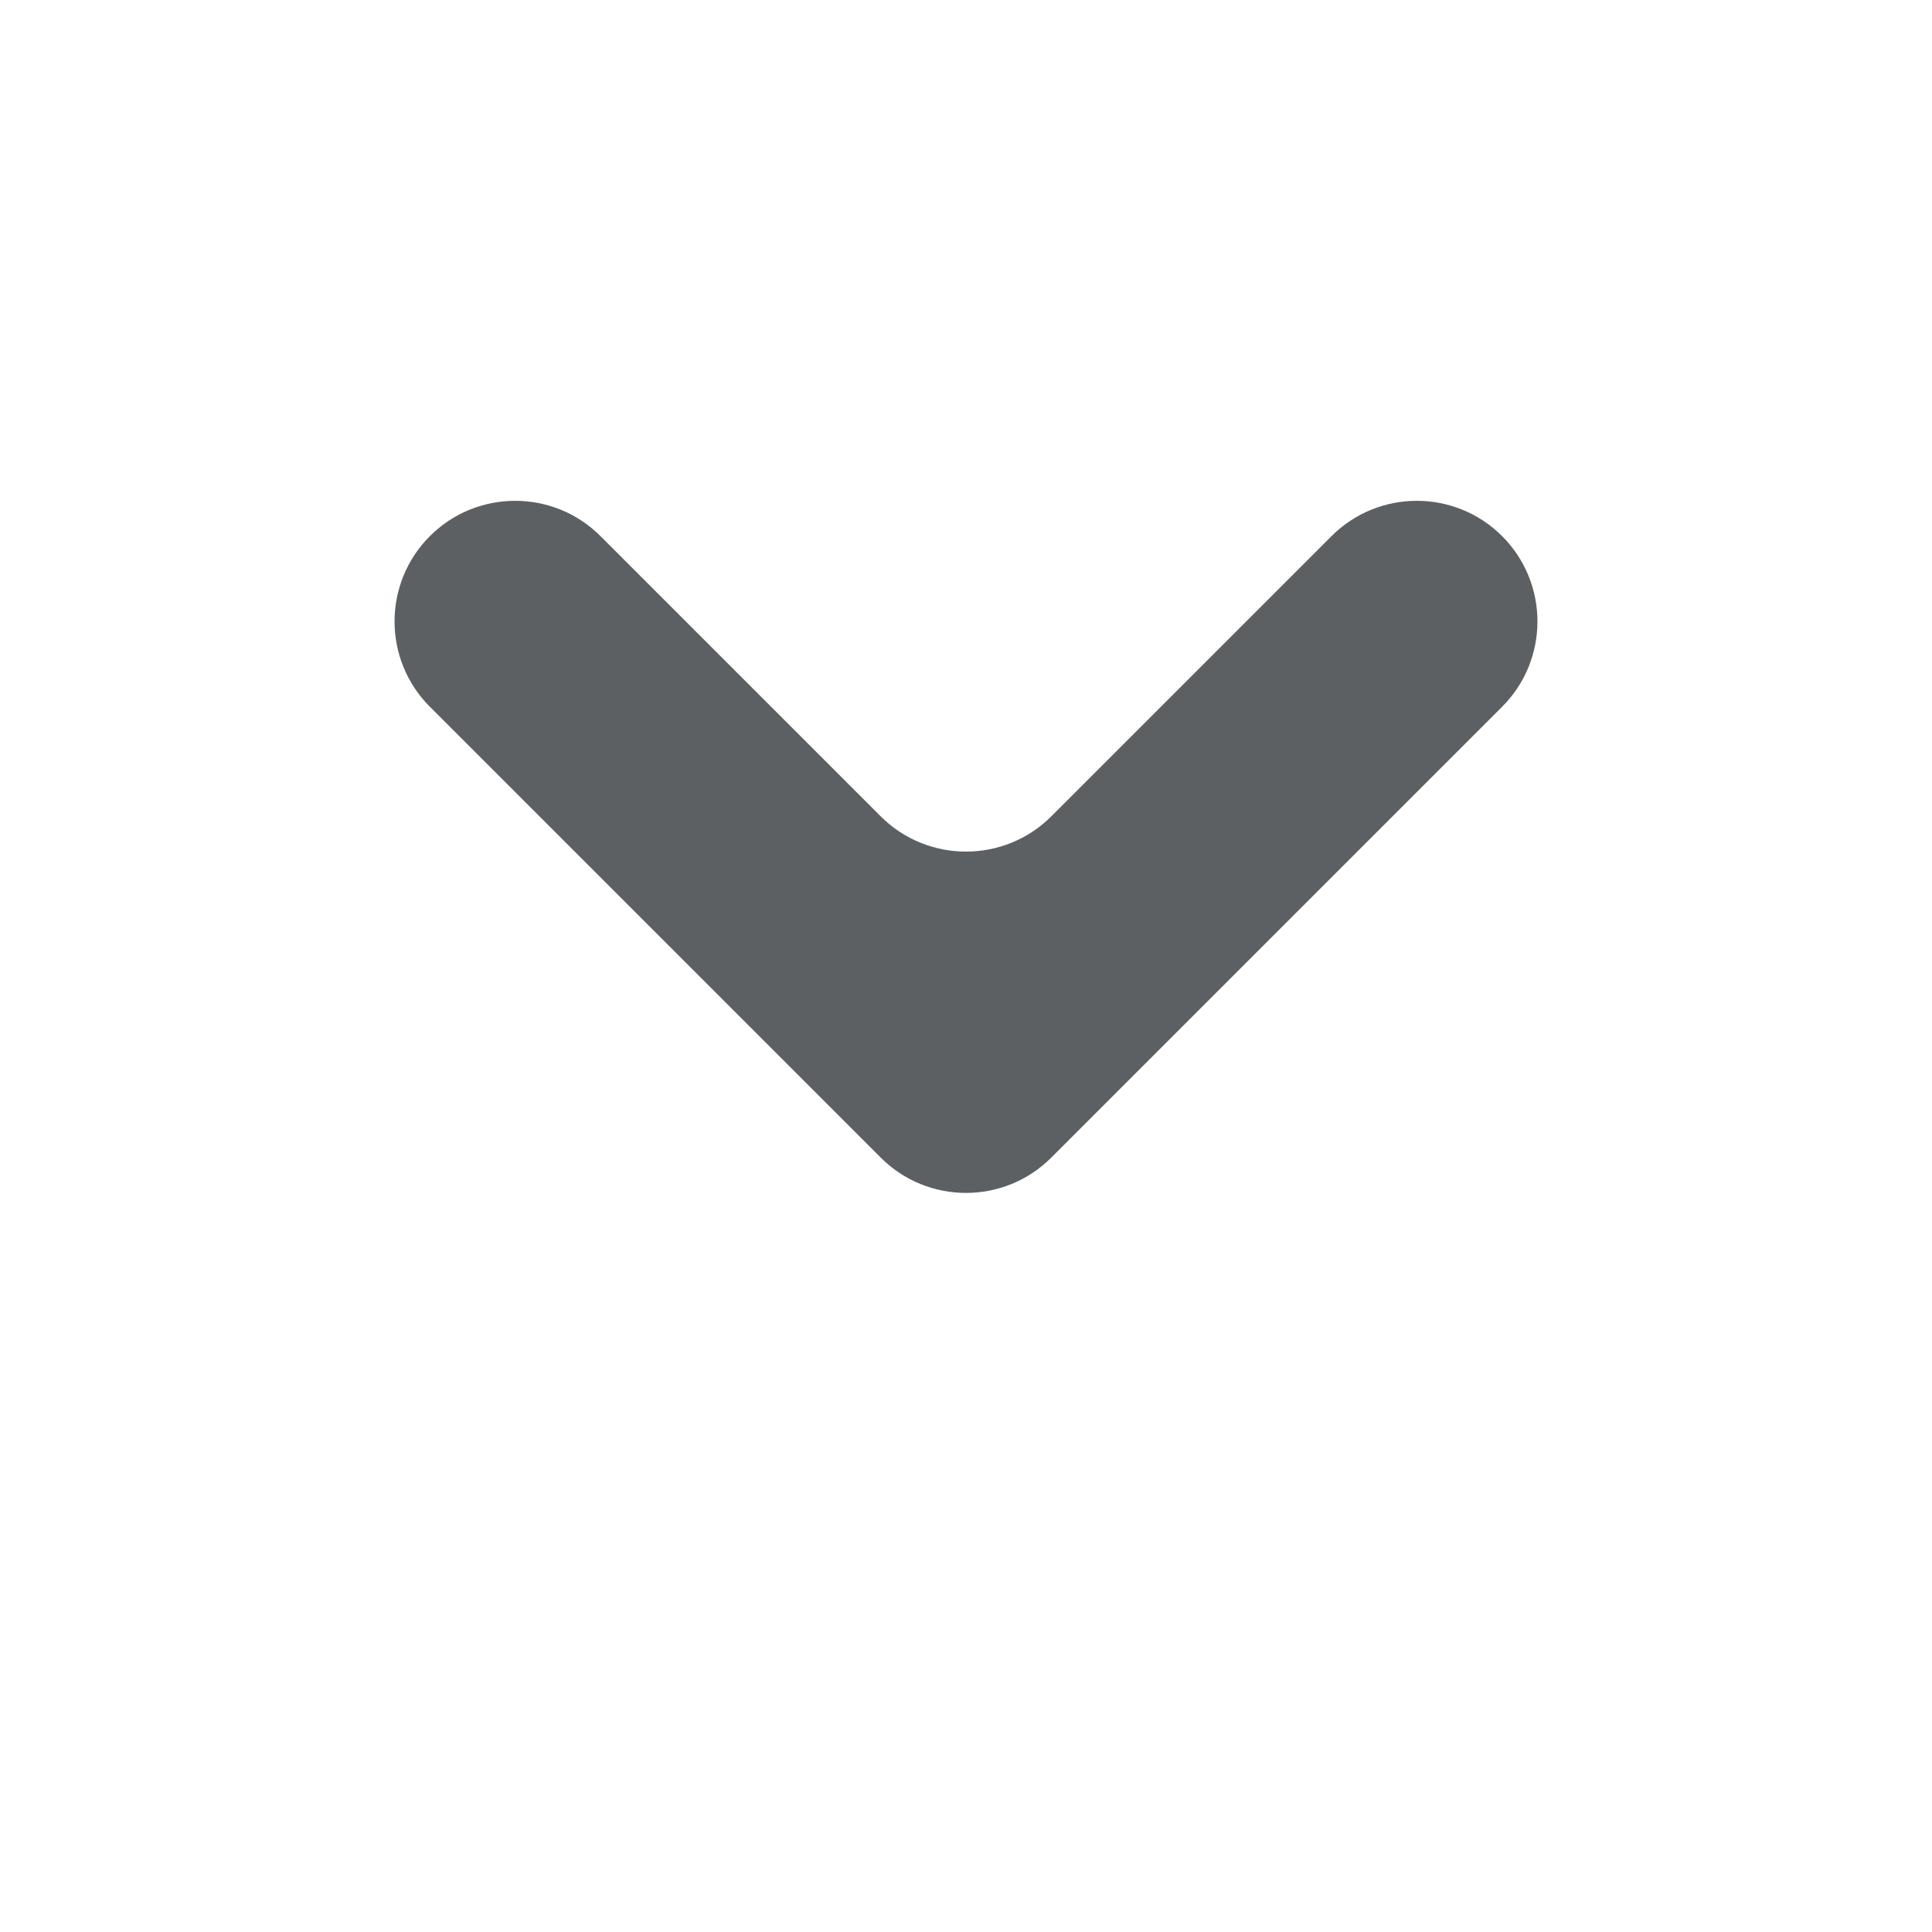
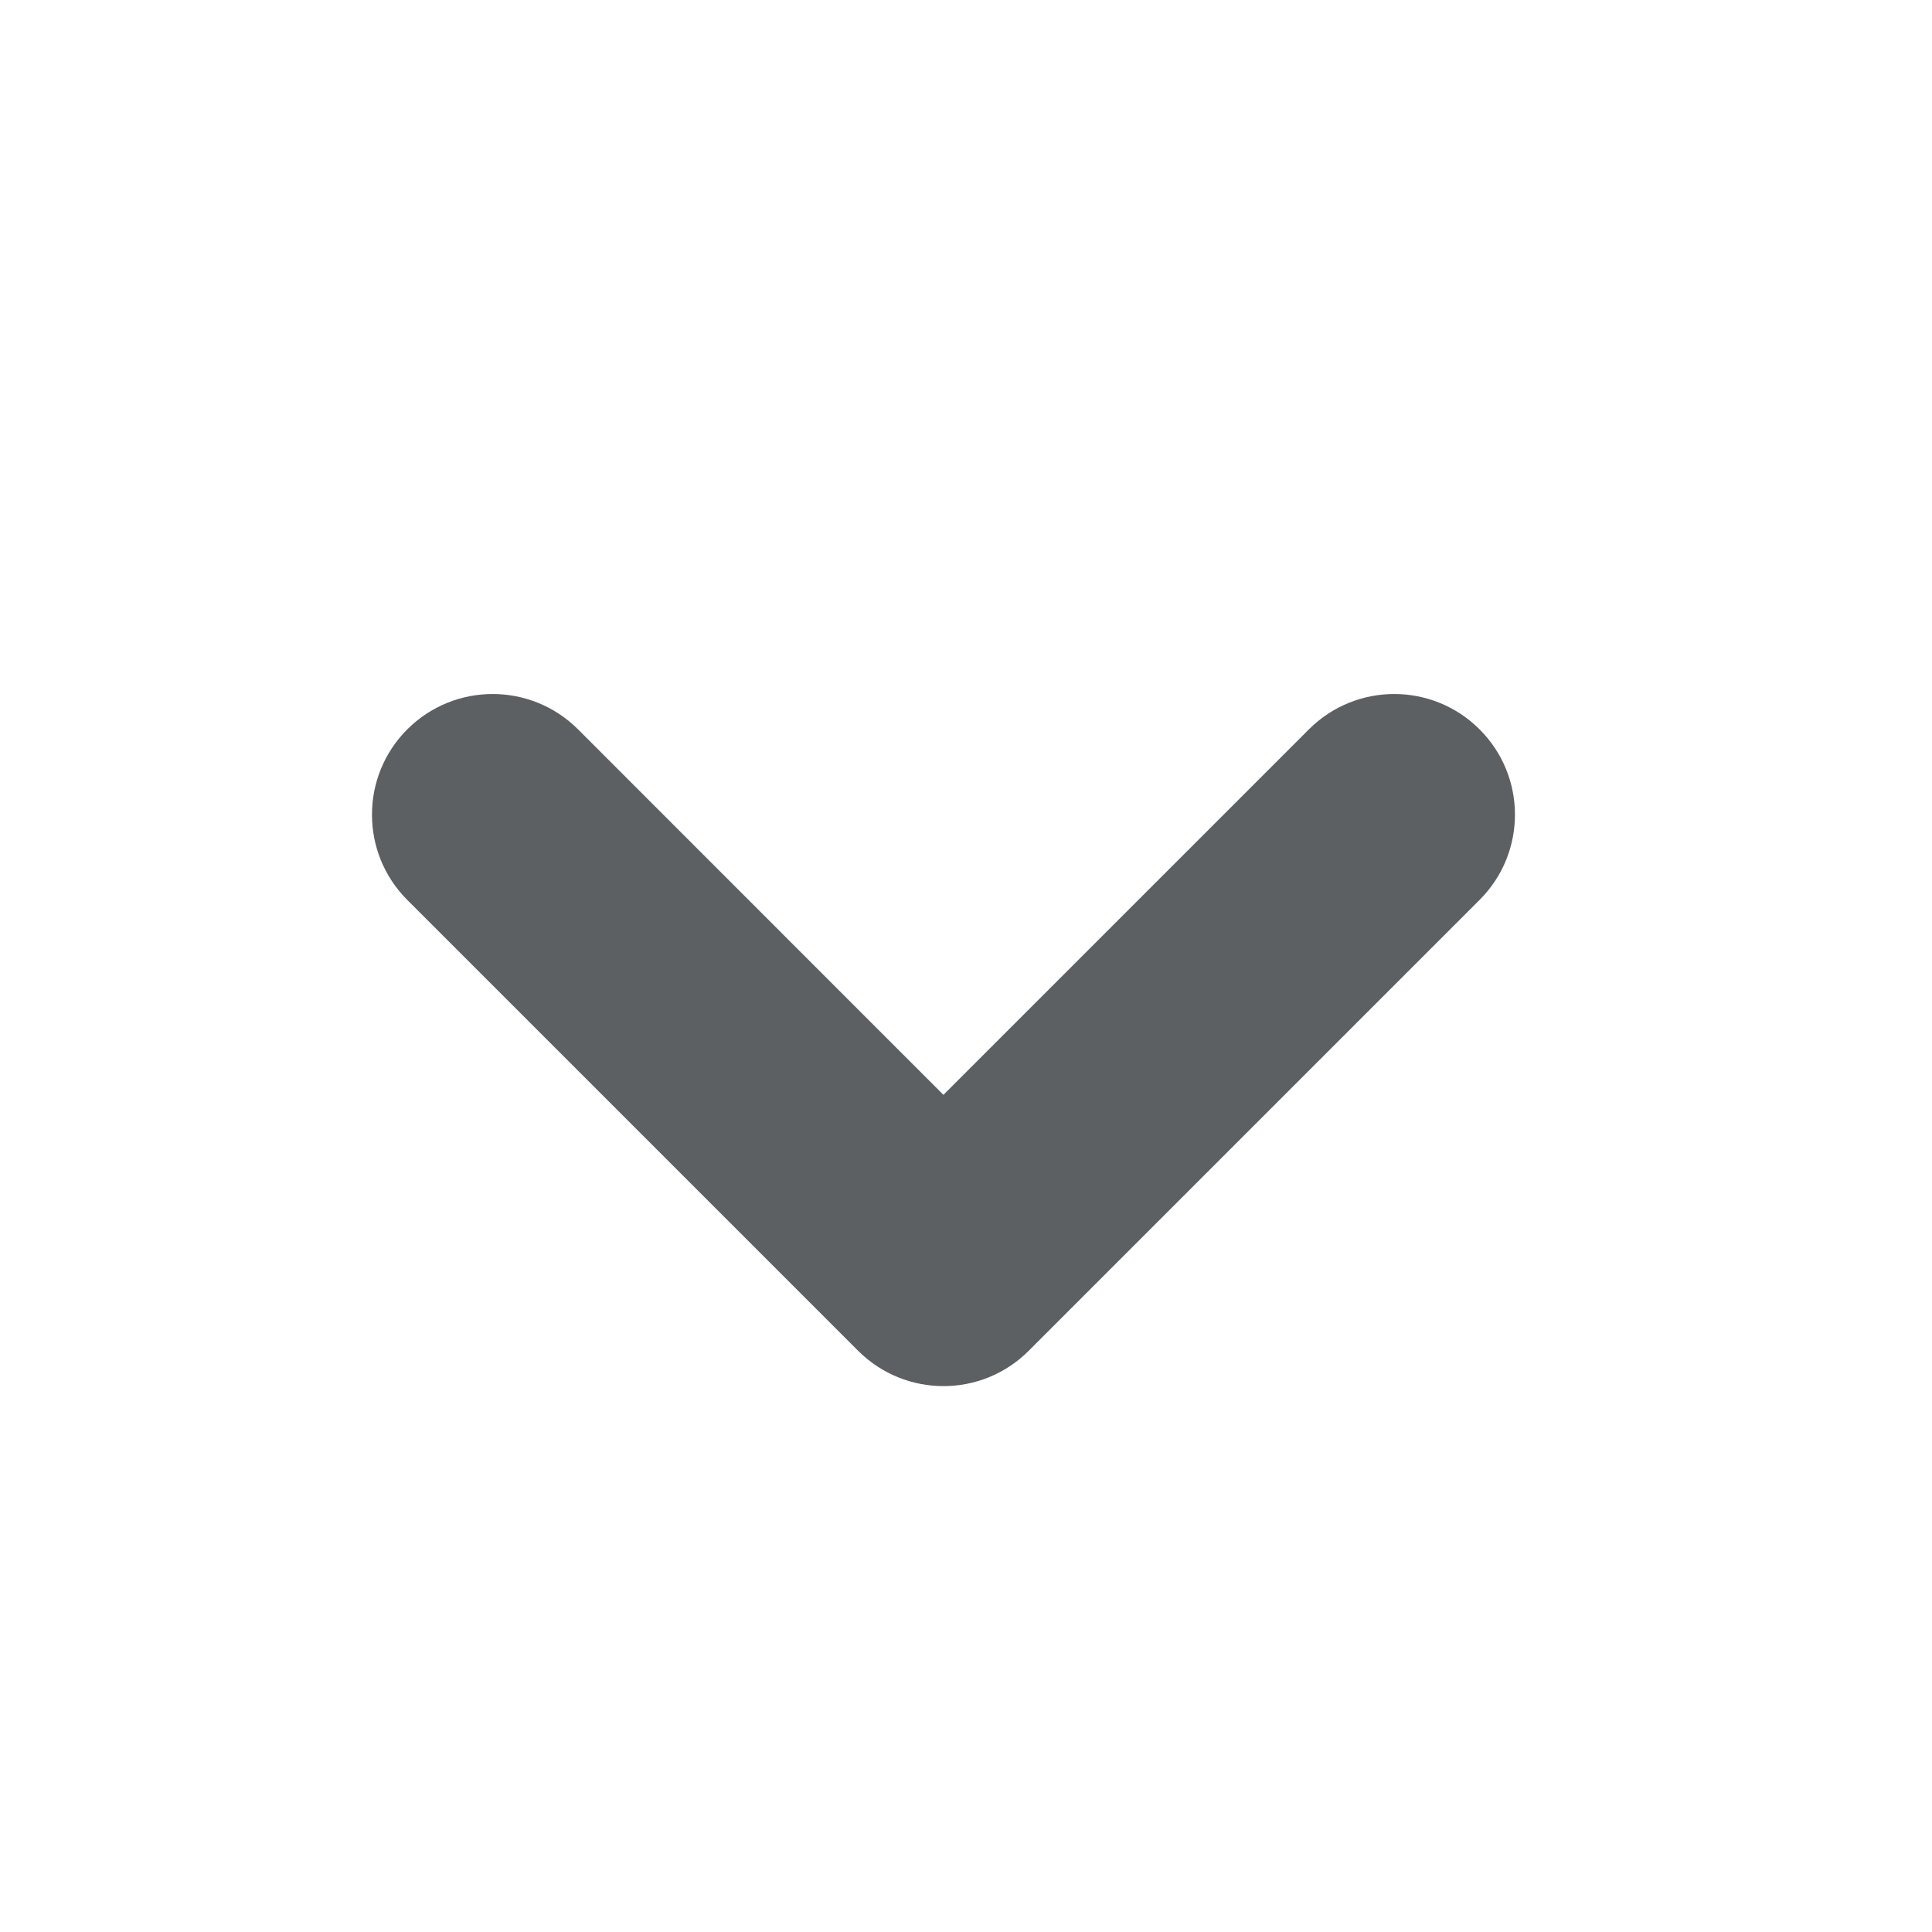
<svg xmlns="http://www.w3.org/2000/svg" preserveAspectRatio="none" overflow="visible" style="display: block;" width="16" height="16" viewBox="0 0 16 16" fill="none">
  <g id="Chevron">
-     <path id="Vector" d="M3.56 4.44C3.17 4.83 3.17 5.463 3.56 5.853L7.293 9.586C7.683 9.977 8.317 9.977 8.707 9.586L12.44 5.853C12.83 5.463 12.83 4.83 12.44 4.44C12.05 4.05 11.417 4.05 11.027 4.44L8.707 6.76C8.317 7.15 7.683 7.15 7.293 6.76L4.973 4.44C4.583 4.05 3.95 4.05 3.56 4.44Z" fill="#5D6063" />
+     <path id="Vector" d="M3.373 6.04C2.983 6.43 2.983 7.063 3.373 7.453L7.106 11.186C7.497 11.577 8.13 11.577 8.52 11.186L12.253 7.453C12.644 7.063 12.644 6.43 12.253 6.04C11.863 5.65 11.23 5.65 10.84 6.04L7.813 9.067L4.787 6.04C4.396 5.65 3.764 5.65 3.373 6.04Z" fill="#5D6063" />
  </g>
</svg>
